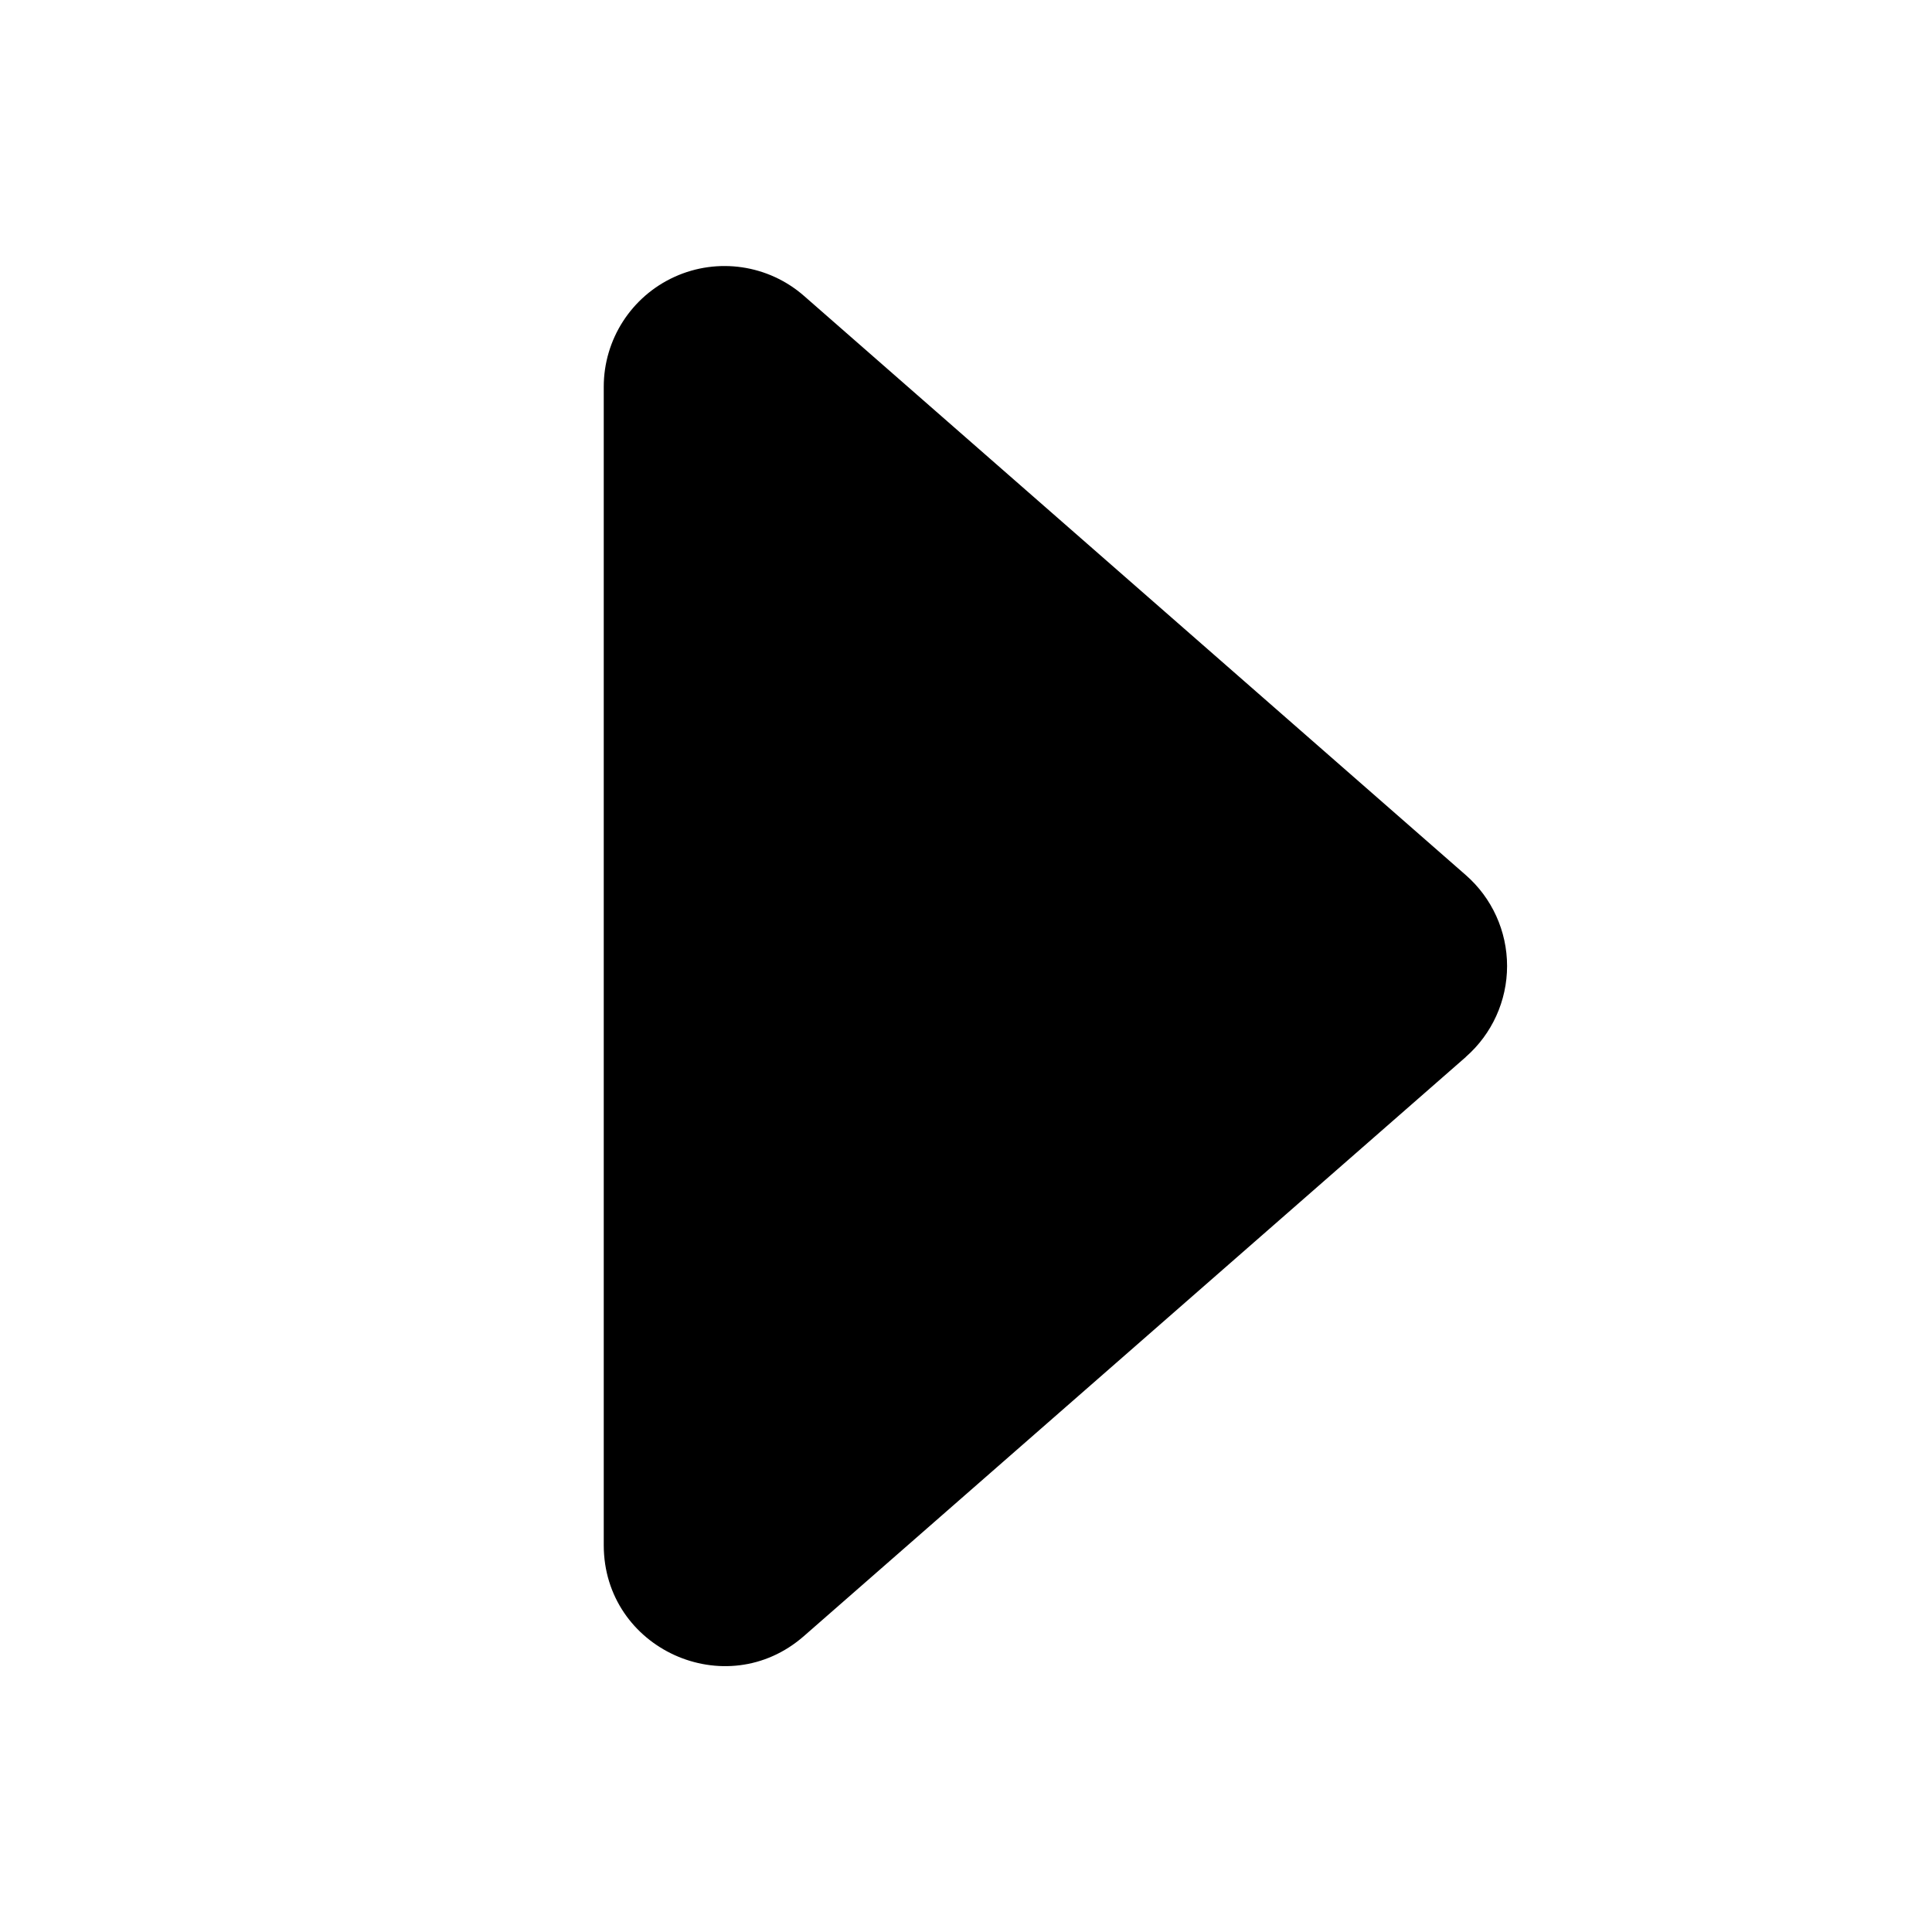
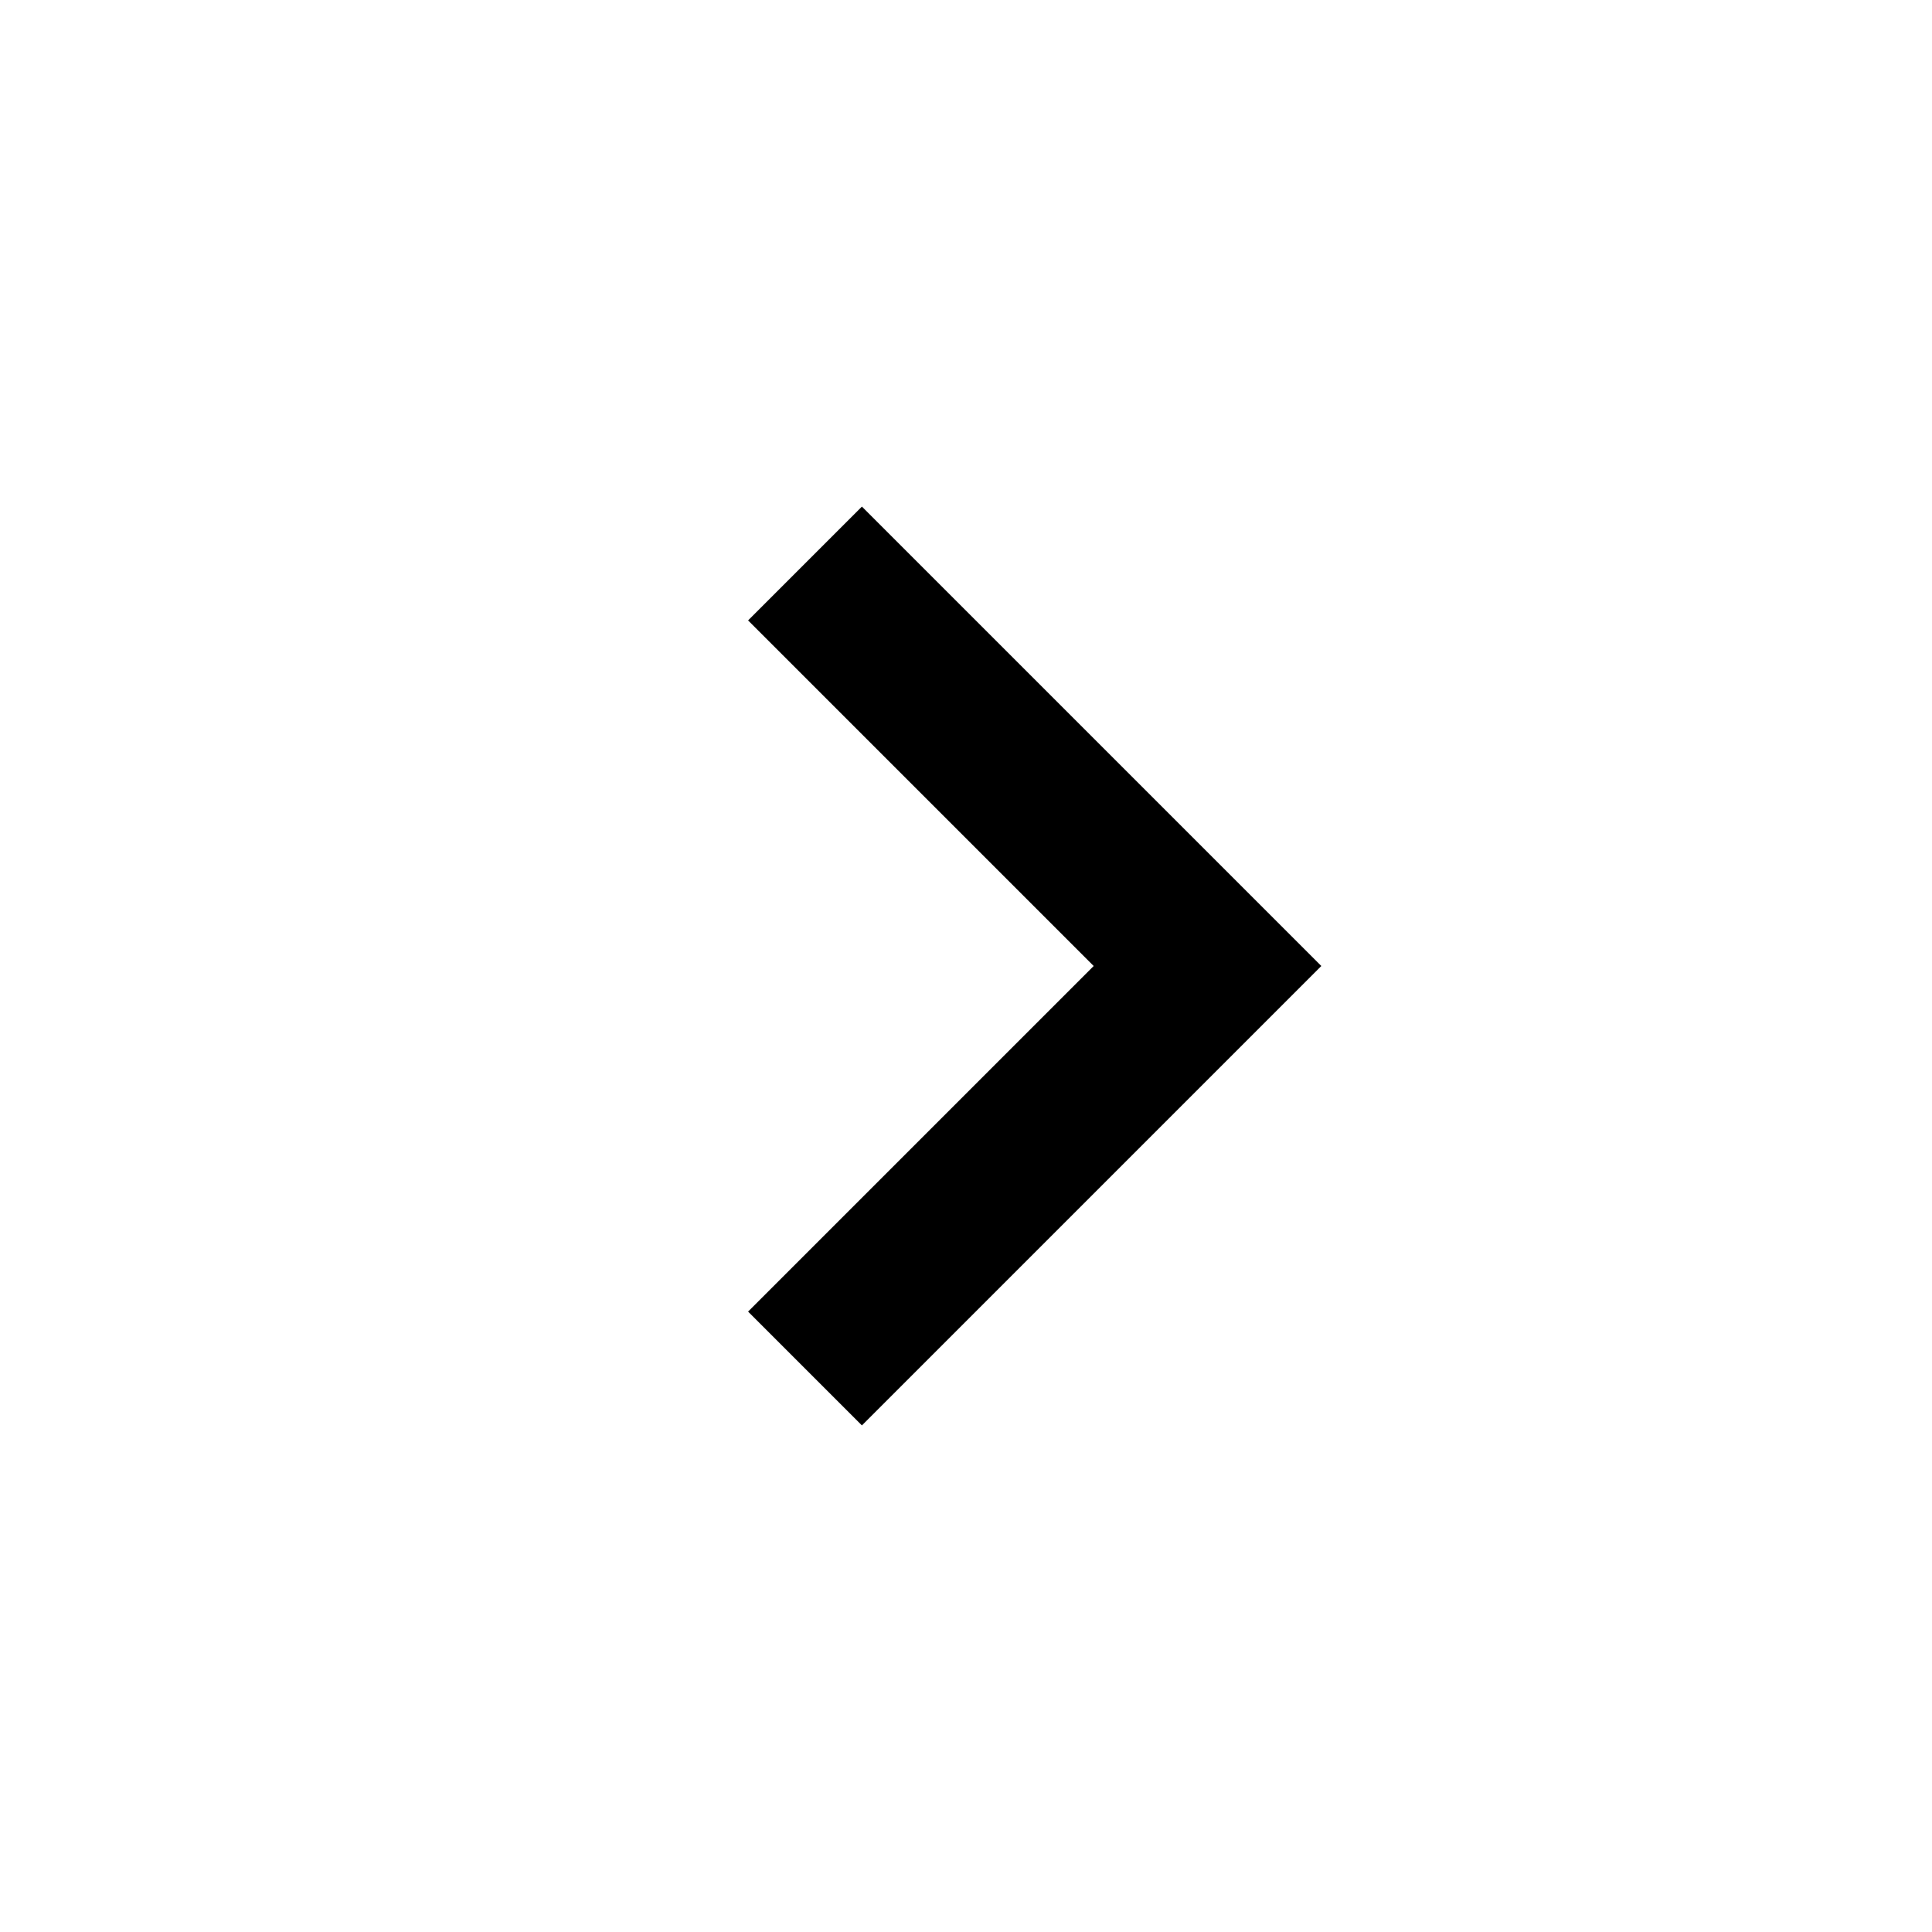
- <svg xmlns="http://www.w3.org/2000/svg" width="40" height="40" fill="currentColor" class="bi bi-caret-right-fill" viewBox="0 0 16 16">
-   <path d="m12.14 8.753-5.482 4.796c-.646.566-1.658.106-1.658-.753V3.204a1 1 0 0 1 1.659-.753l5.48 4.796a1 1 0 0 1 0 1.506z" />
+ <svg xmlns="http://www.w3.org/2000/svg" width="50" height="50" fill="currentColor" viewBox="0 0 24 24">
+   <path d="M10.707 17.707 16.414 12l-5.707-5.707-1.414 1.414L13.586 12l-4.293 4.293z" />
</svg>
